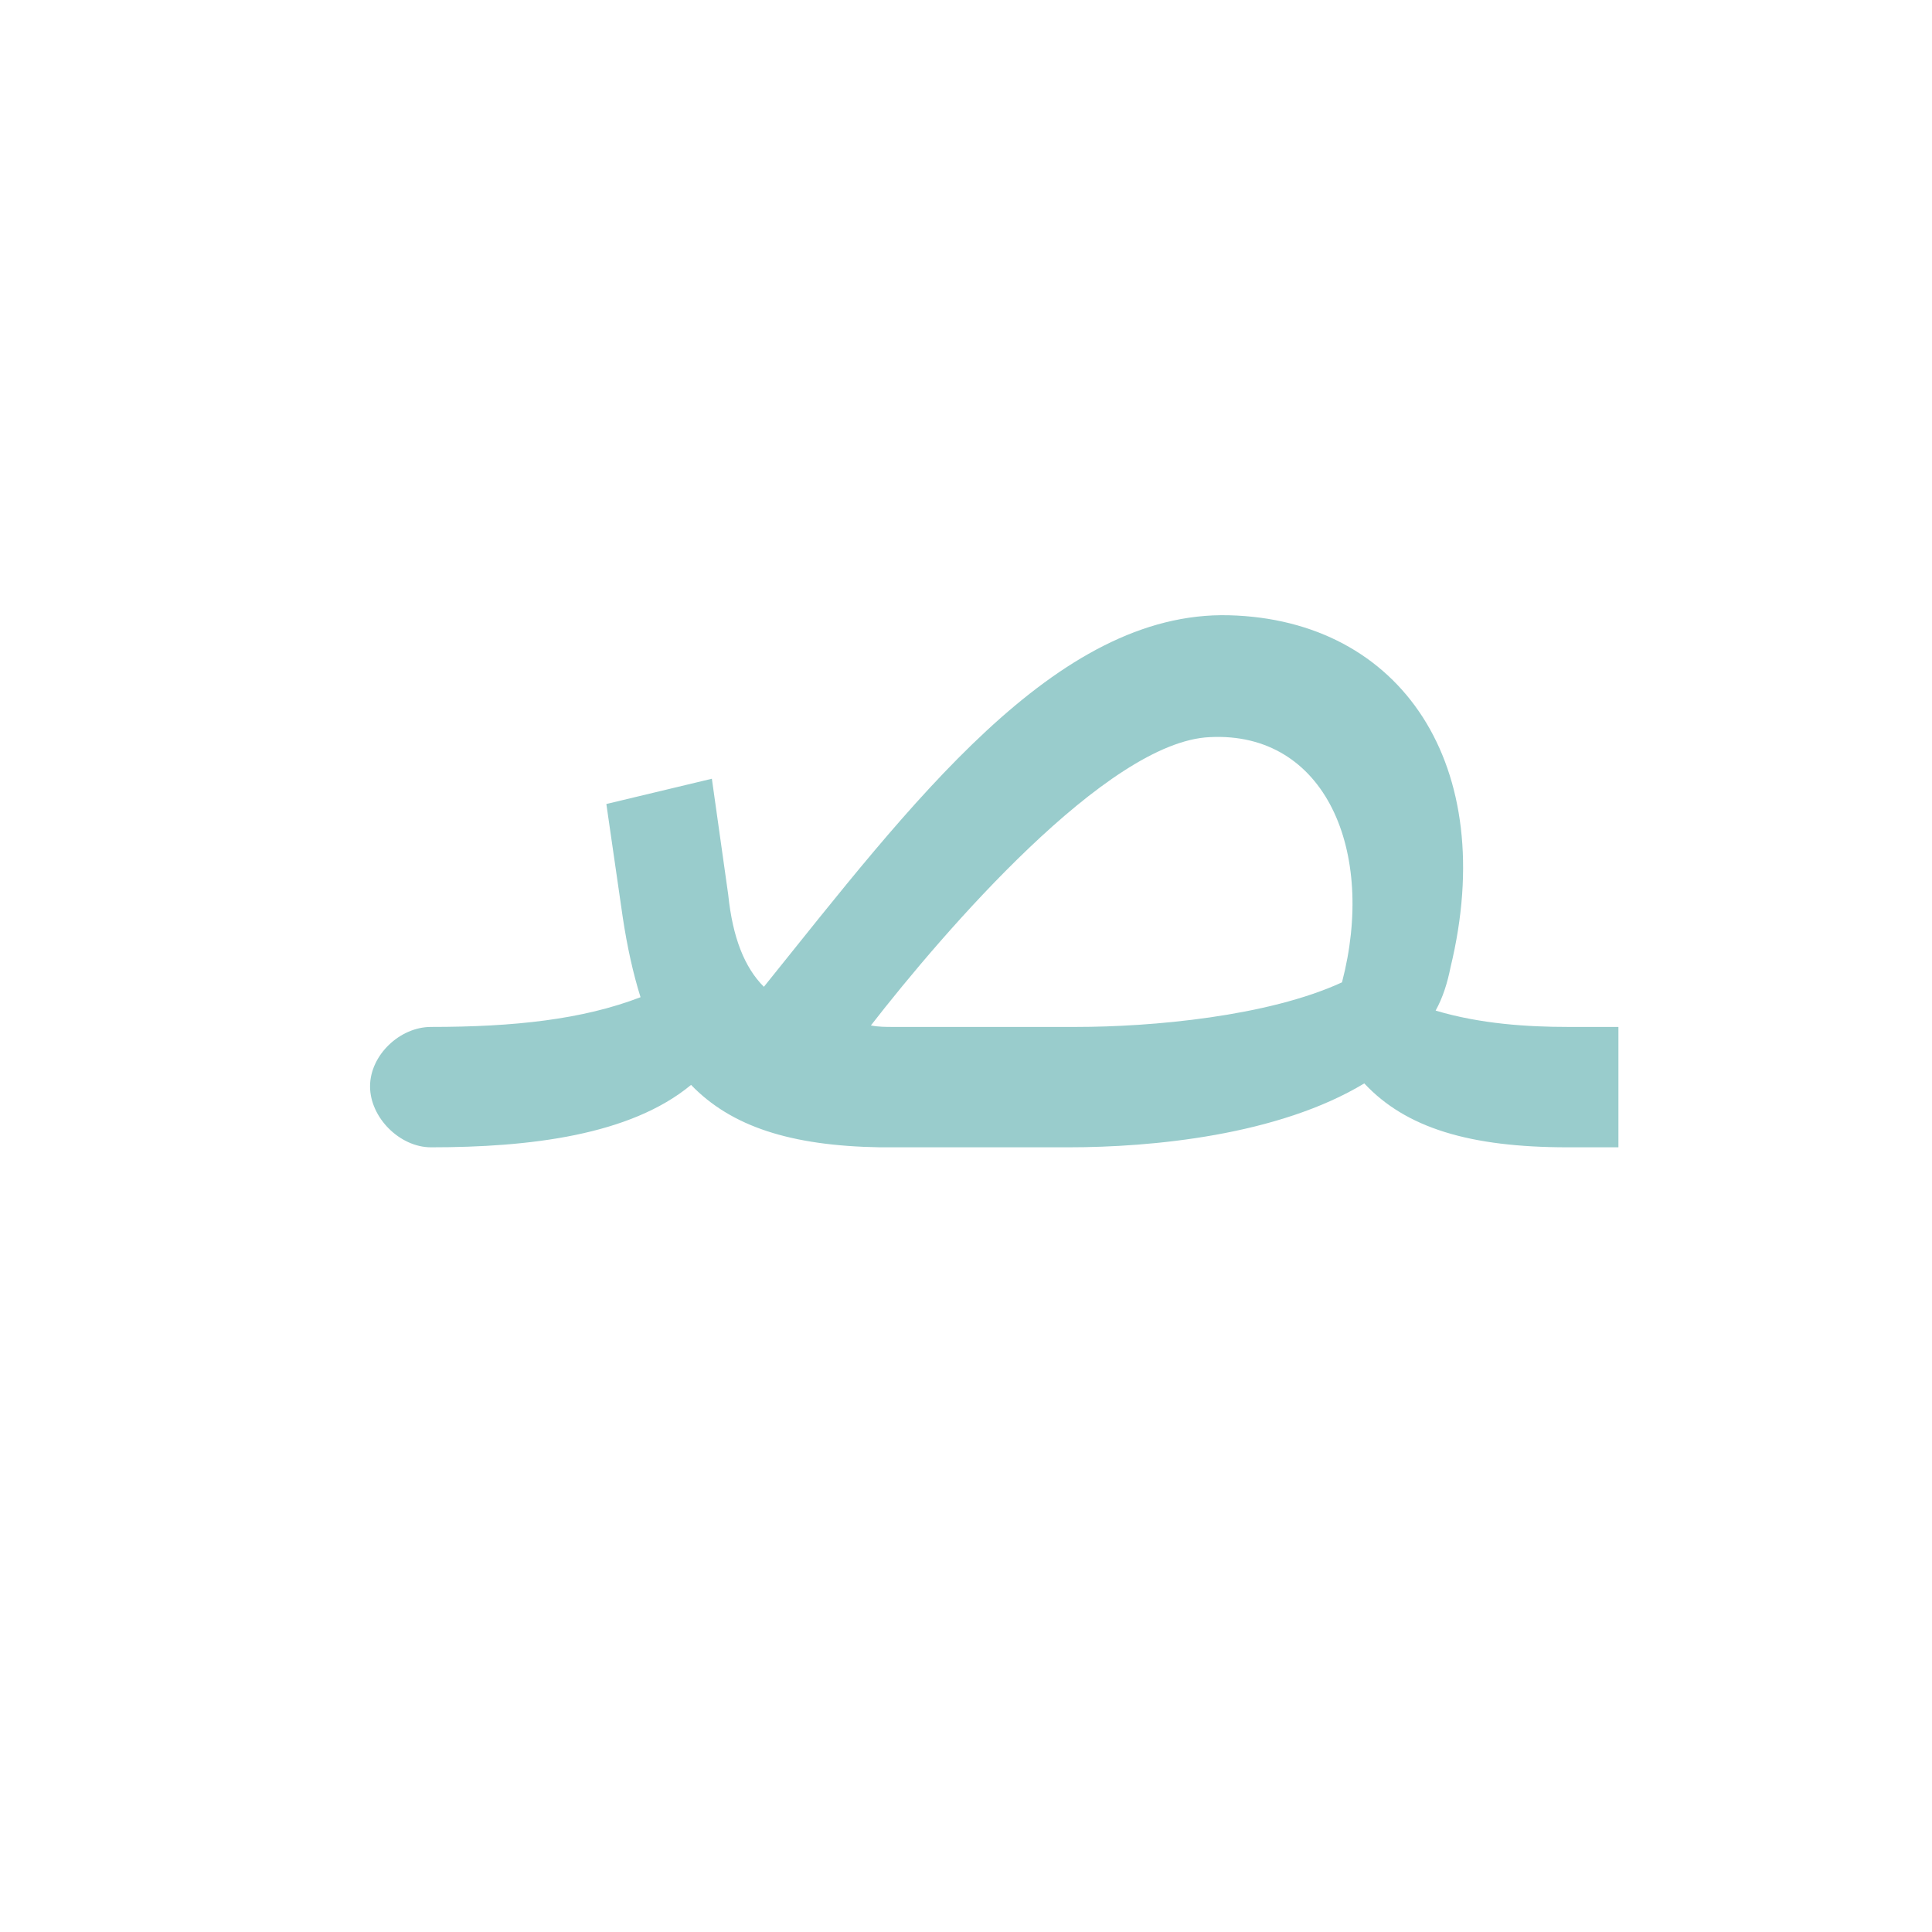
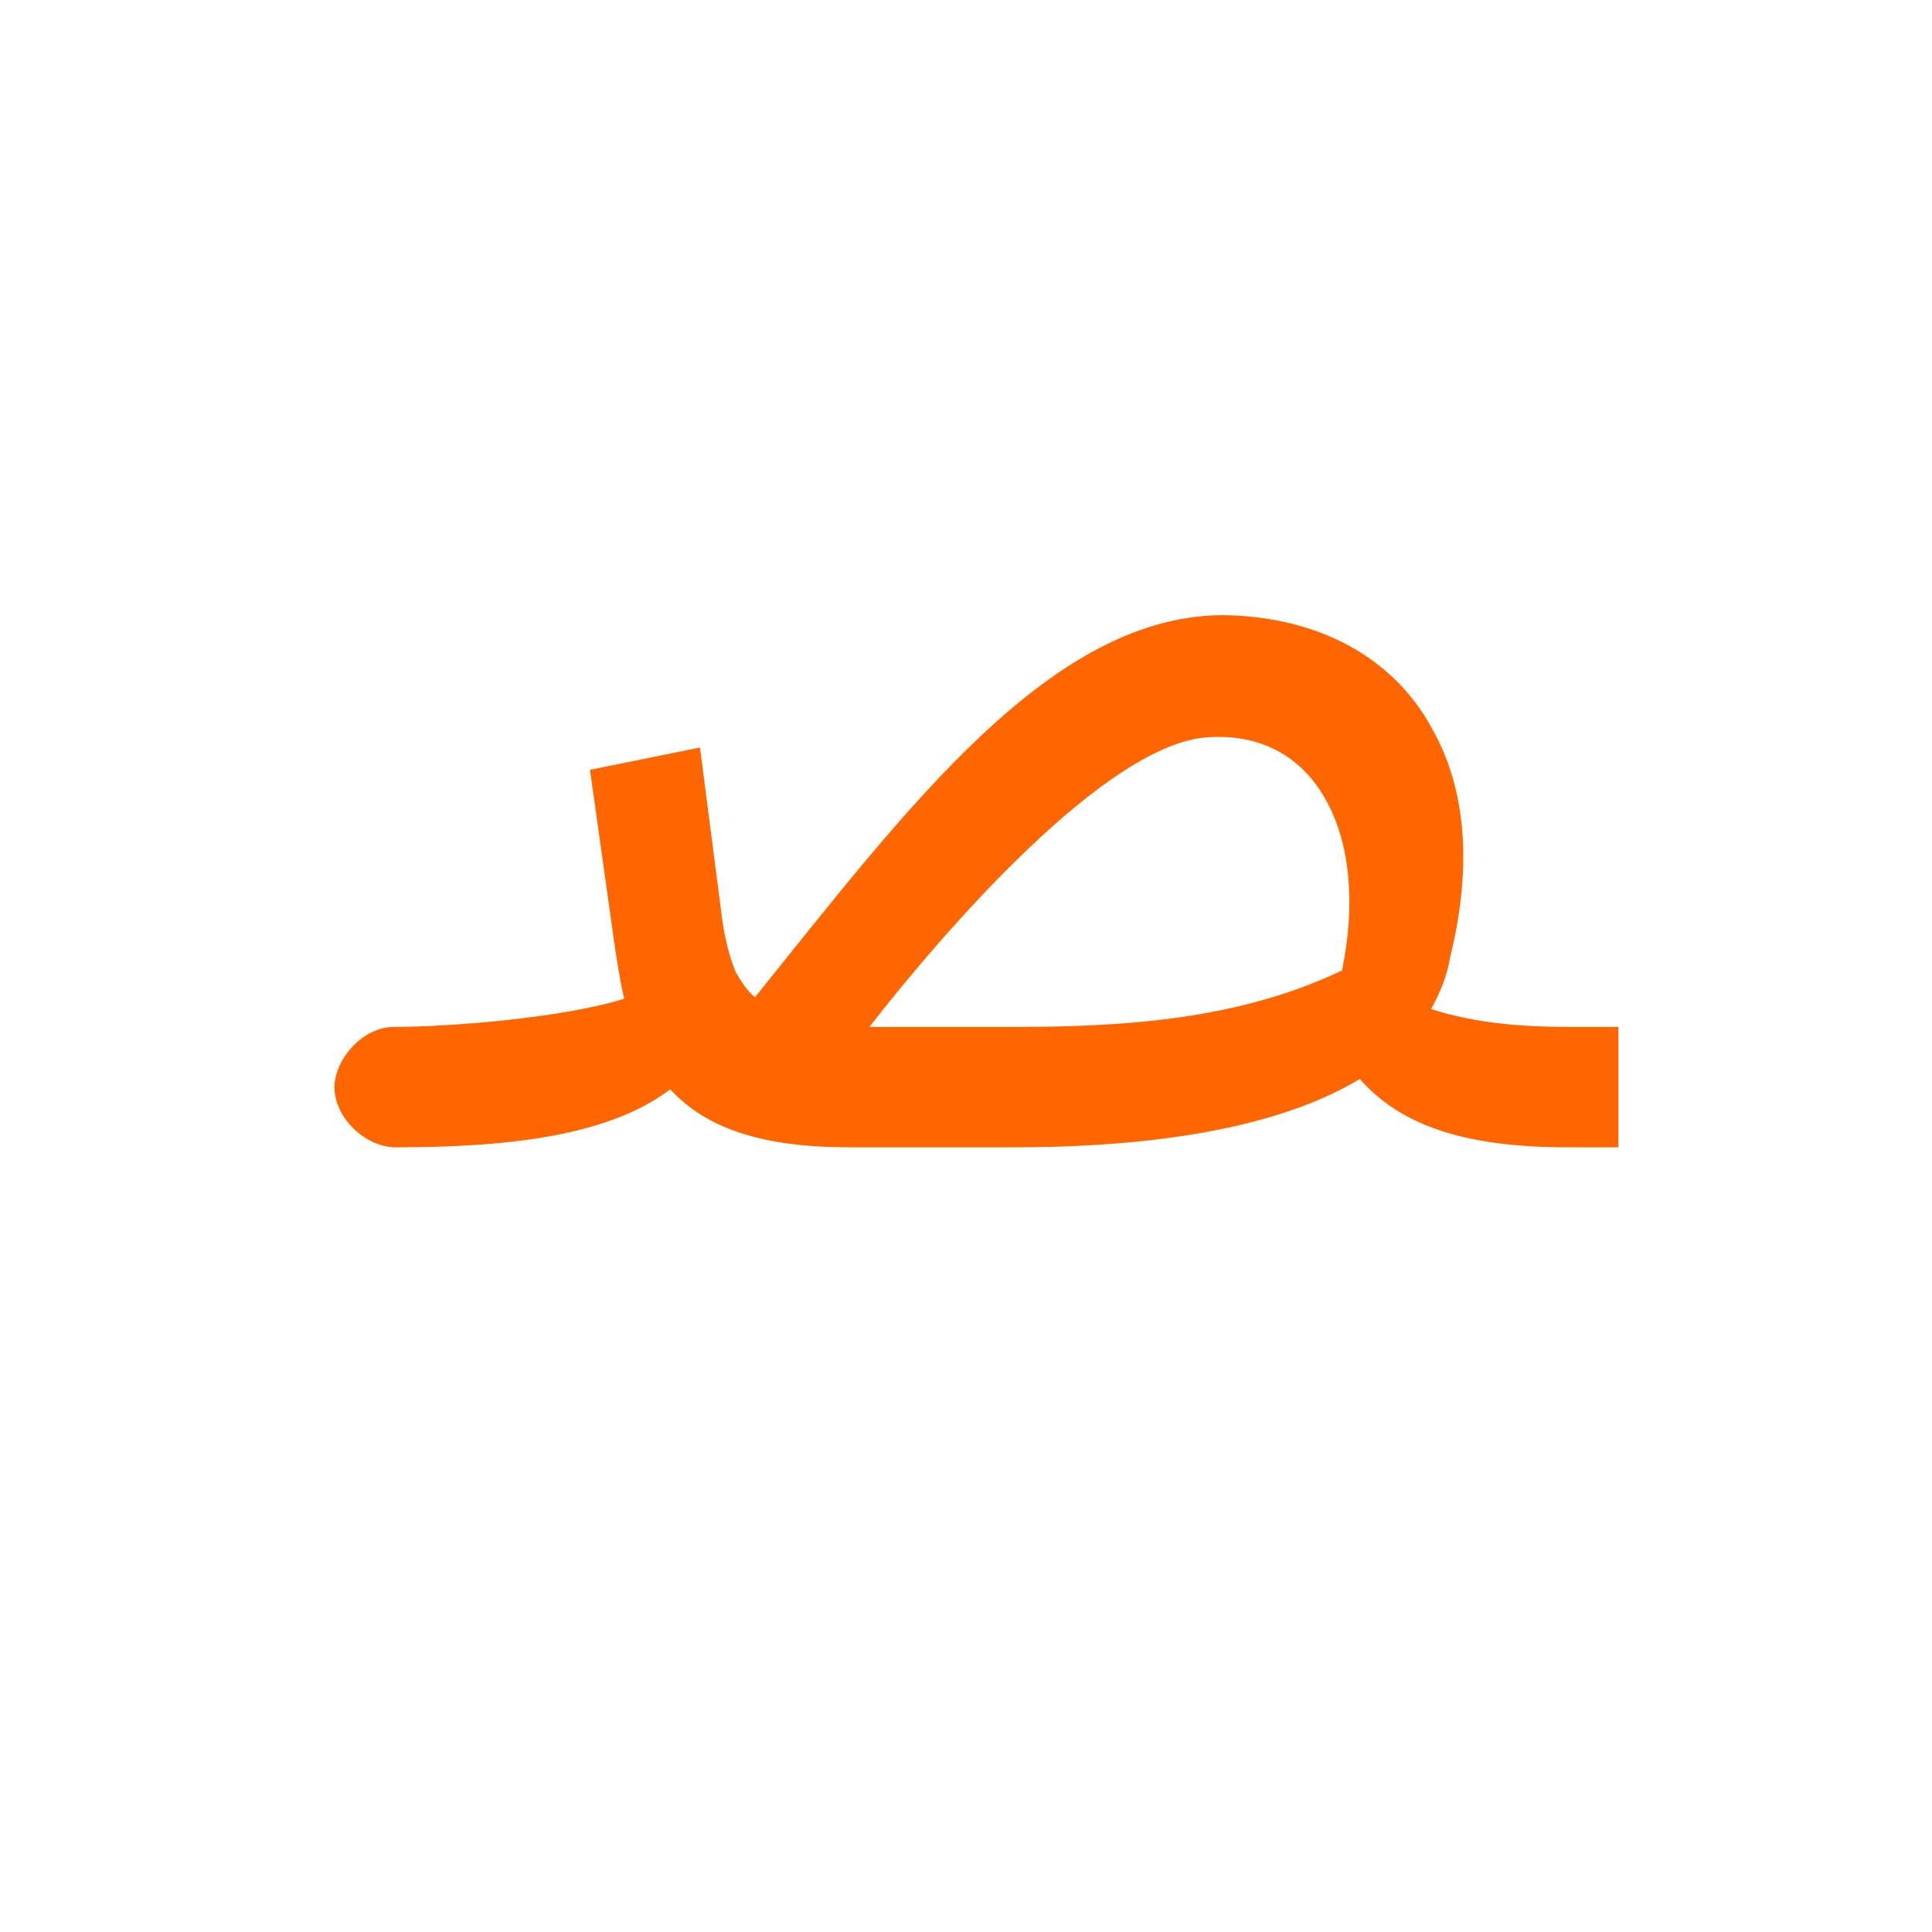
<svg xmlns="http://www.w3.org/2000/svg" xml:space="preserve" width="1300px" height="1300px" version="1.0" style="shape-rendering:geometricPrecision; text-rendering:geometricPrecision; image-rendering:optimizeQuality; fill-rule:evenodd; clip-rule:evenodd" viewBox="0 0 1300 1056">
  <defs>
    <style type="text/css">
   
-     .fil0 {fill:#99CCCC}
+     .fil0 {fill:#FF6600}
   
  </style>
  </defs>
  <g id="Layer_x0020_5">
-     <path class="fil0" d="M586 568c49,-63 159,-191 228,-194 78,-4 112,77 89,165 -50,23 -128,30 -179,30l-123 0c-5,0 -10,0 -15,-1zm-296 1c56,0 102,-5 141,-20 -5,-16 -9,-34 -12,-54l-11 -76 71 -17 11 78c3,29 11,49 24,62 99,-123 196,-253 313,-250 116,3 182,101 149,237l0 0c-2,10 -5,20 -10,29 30,9 62,11 89,11l34 0 0 81 -34 0c-66,0 -109,-13 -137,-43 -58,35 -143,43 -199,43l-127 0 0 0c-60,-1 -100,-14 -127,-42 -41,34 -109,42 -175,42 -21,0 -41,-20 -41,-41 0,-21 20,-40 41,-40z" />
+     <path class="fil0" d="M963 557c31,10 64,12 92,12l34 0 0 81 -34 0c-68,0 -112,-14 -140,-46 -66,40 -168,46 -233,46l-86 0 -4 0 -20 0c-60,0 -97,-13 -121,-39 -40,30 -103,39 -185,39l0 0 -1 0 0 0c-20,-1 -40,-20 -40,-41 1,-20 20,-40 40,-40l0 0c37,0 114,-6 155,-19 -3,-13 -5,-26 -7,-40l-16 -114 74 -15 15 116c2,14 5,25 9,35l0 0 0 0c4,7 8,13 13,17 101,-125 200,-260 319,-257 63,2 112,30 137,77 22,39 27,91 12,152 -2,13 -7,25 -13,36zm-378 12l11 0 87 0c74,0 151,-5 220,-38 9,-43 6,-85 -11,-115 -15,-27 -41,-44 -78,-42 -69,3 -180,132 -229,195z" />
  </g>
</svg>
